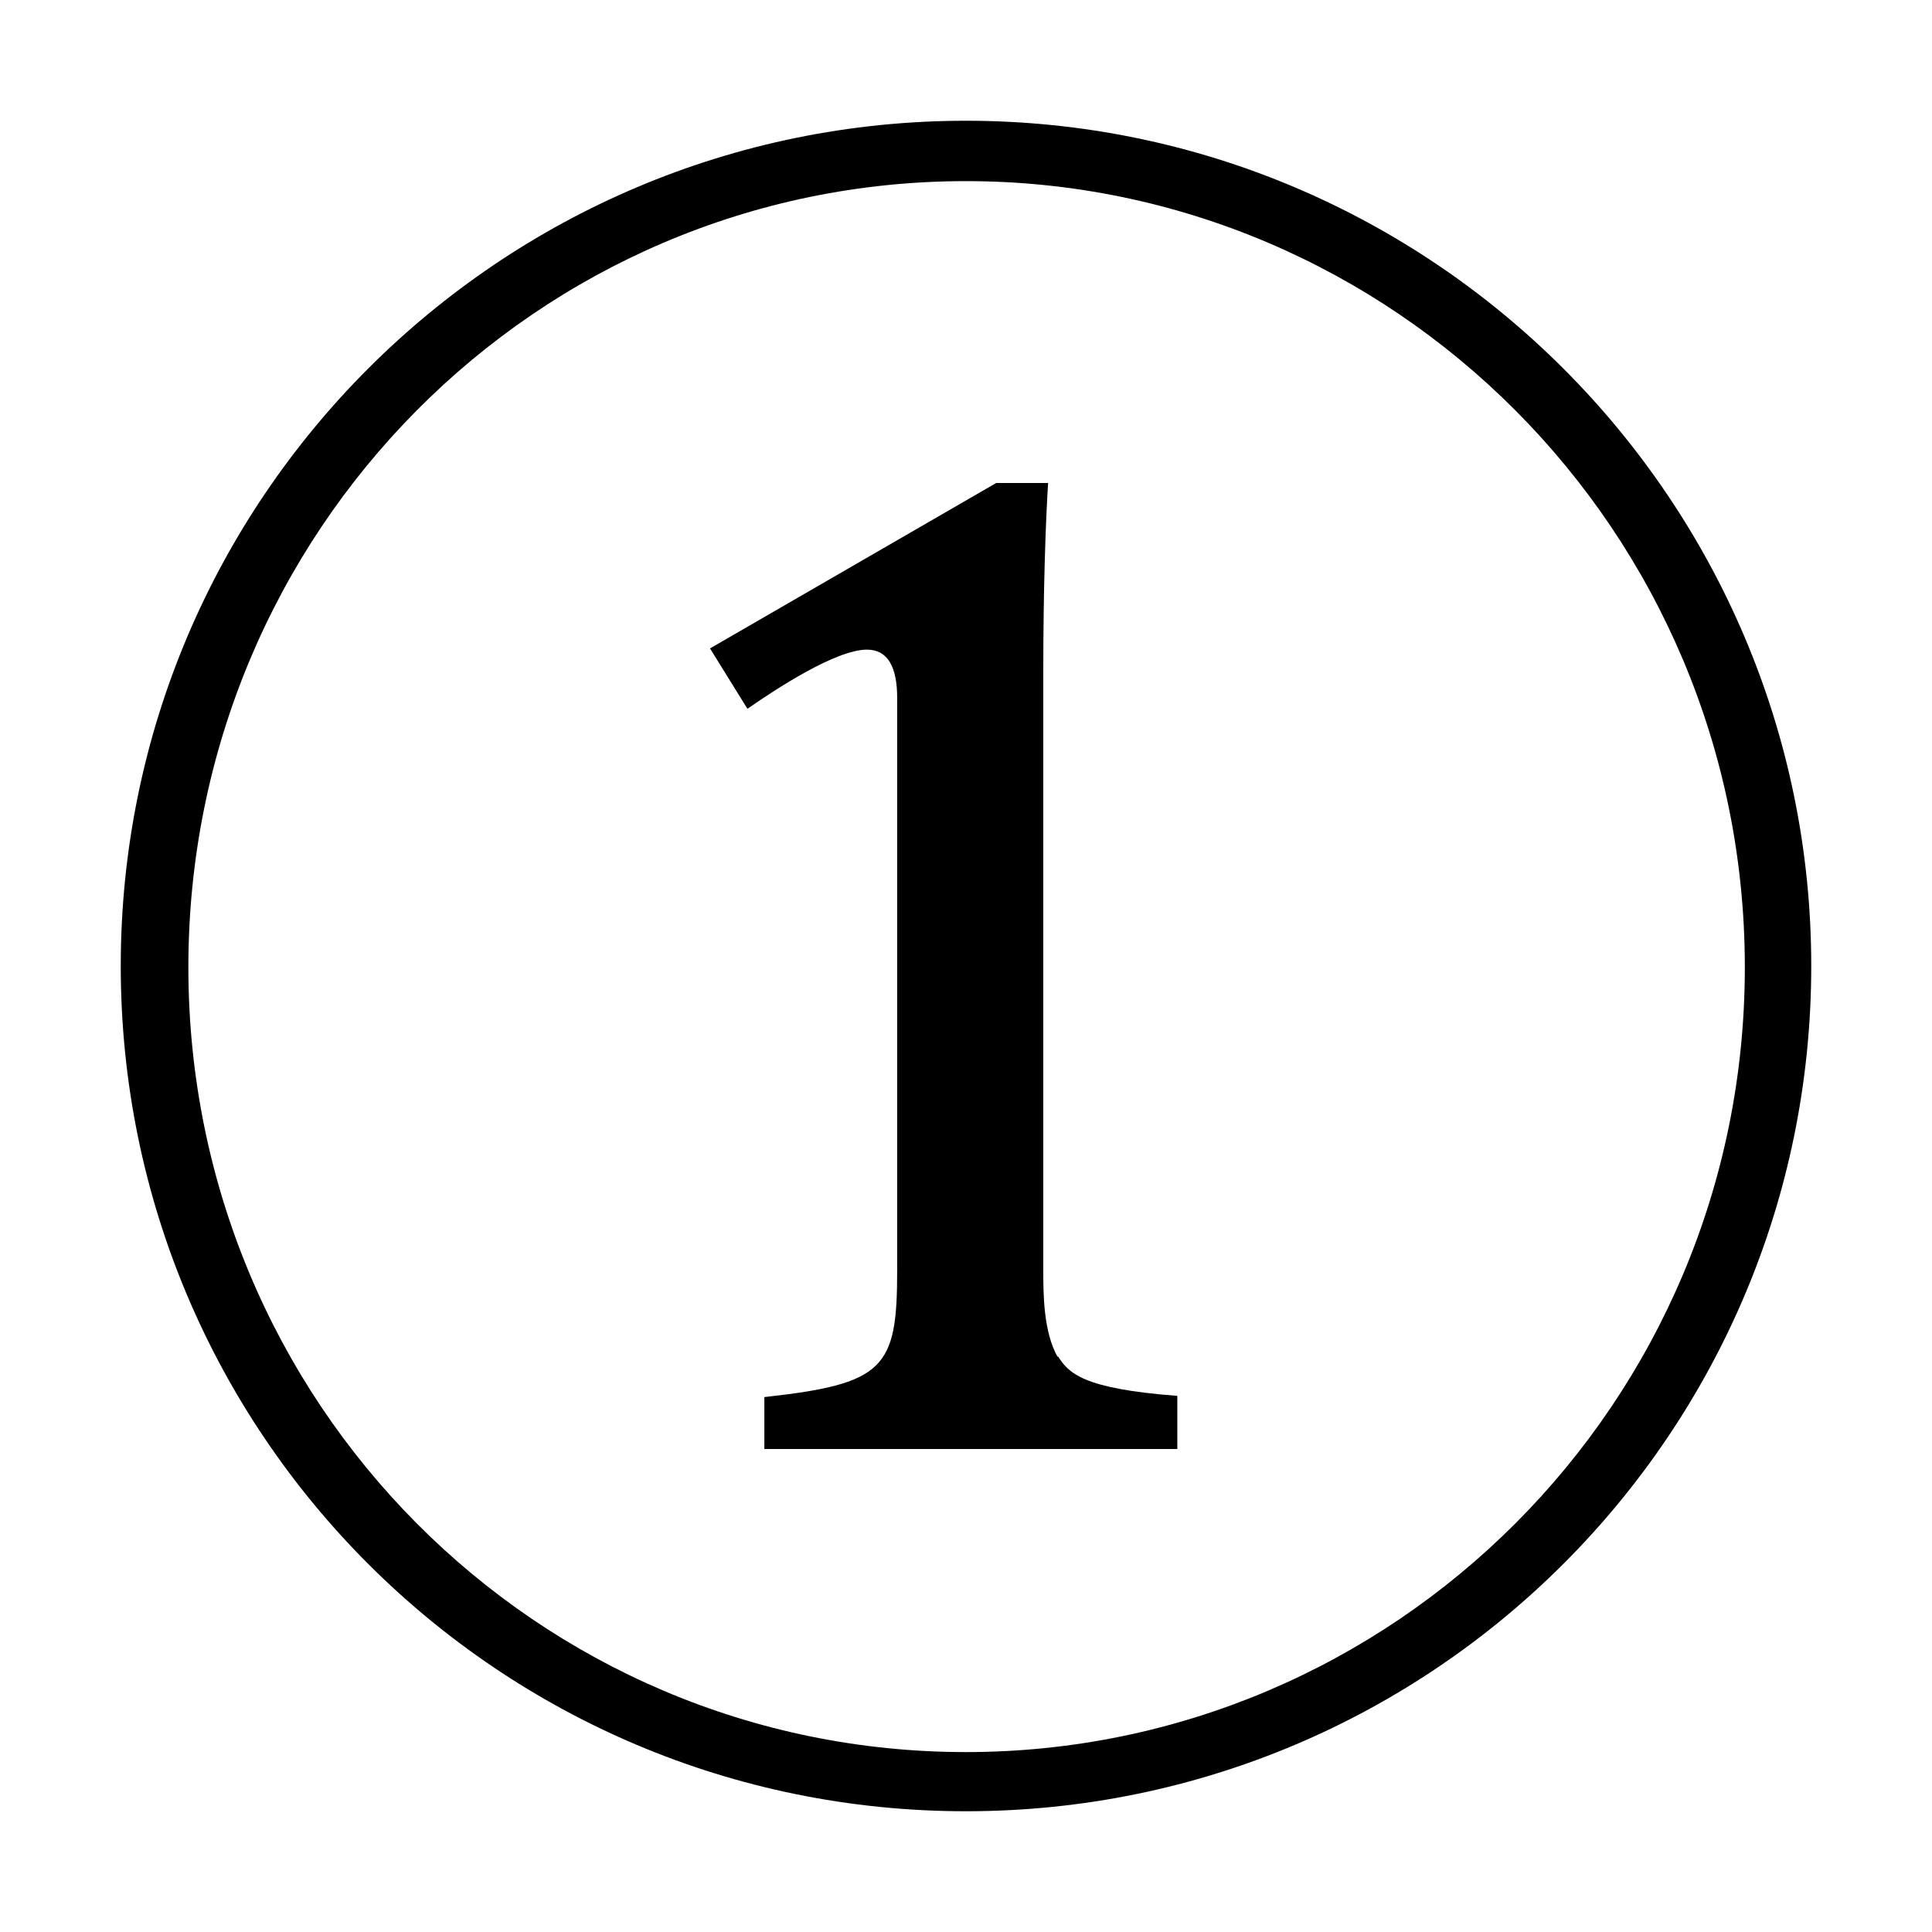
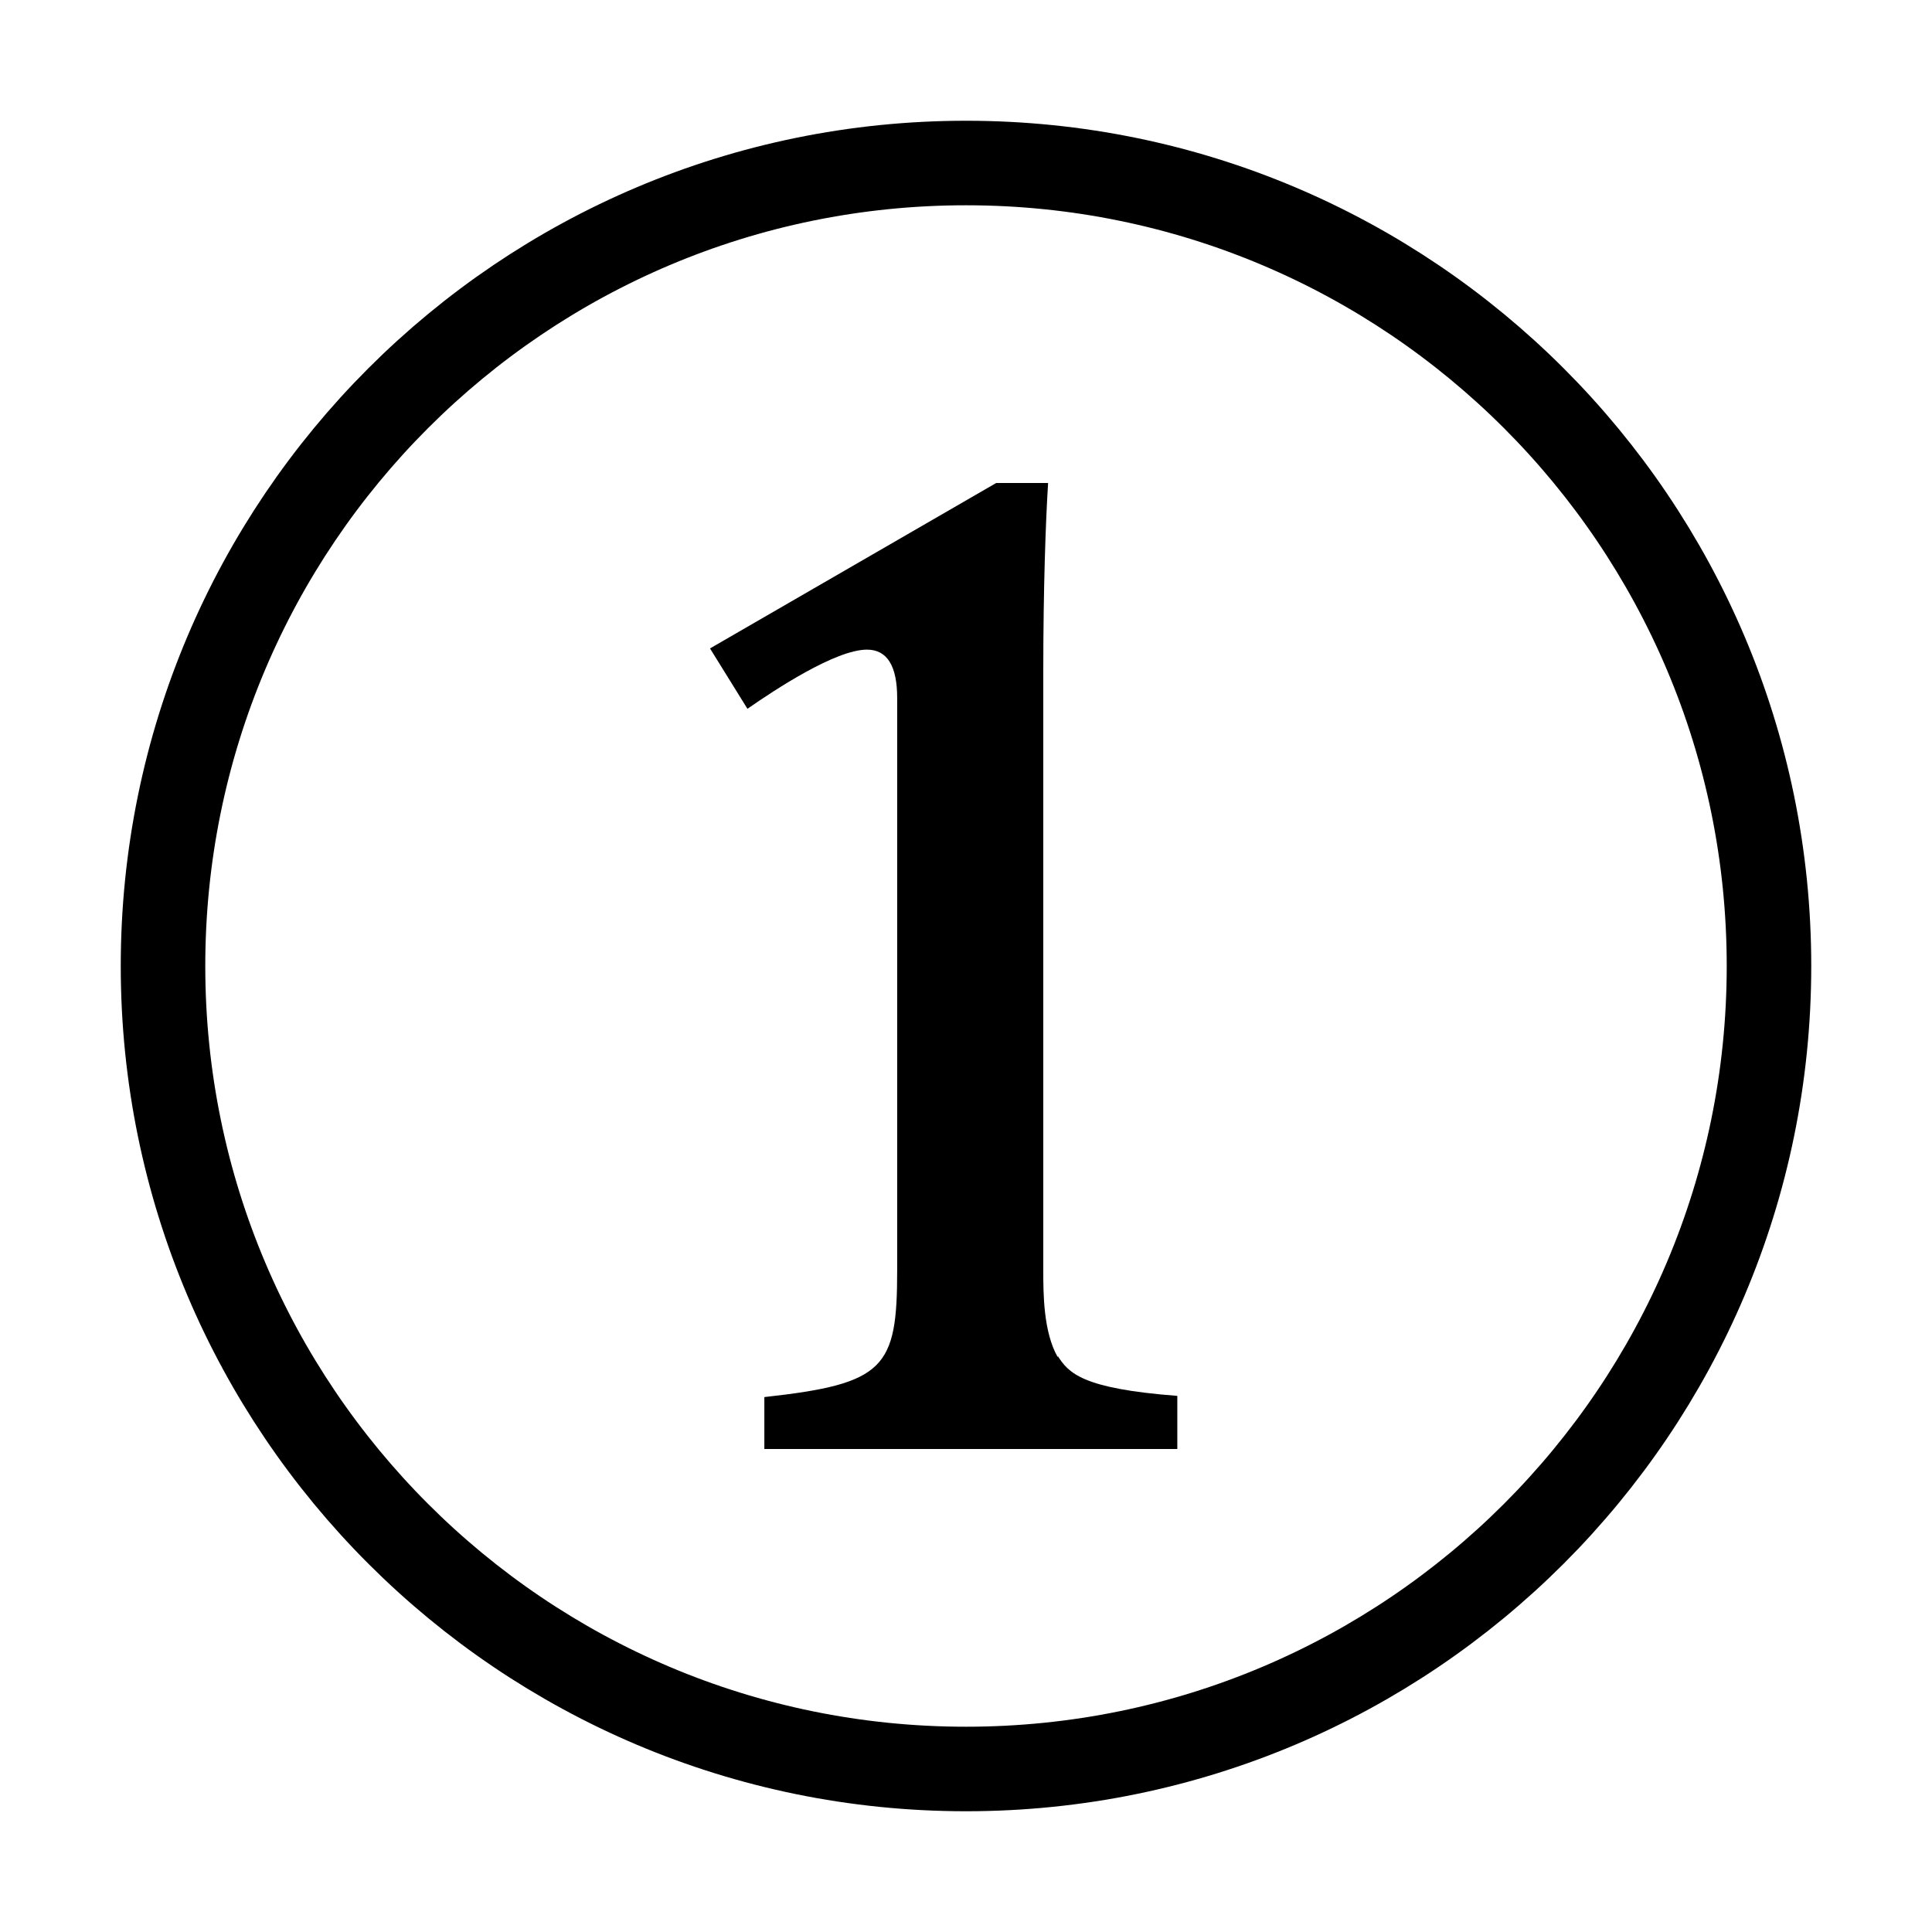
<svg xmlns="http://www.w3.org/2000/svg" height="16" viewBox="0 0 16 16" width="16">
-   <path d="m8 15c-3.87 0-7-3.13-7-7s3.14-7 7-7 7 3.14 7 7-3.13 7-7 7zm0-13.5c-3.55 0-6.44 2.9-6.44 6.51s2.89 6.5 6.44 6.5c3.53 0 6.45-2.88 6.45-6.5s-2.92-6.51-6.45-6.51z" />
  <path d="m8.68 4c-.02.31-.04.87-.04 1.56v4.96c0 .19 0 .51.12.72v-.01c.09.14.2.27.99.33v.44h-3.42v-.43c1-.11 1.1-.24 1.1-1.05v-4.74c0-.26-.08-.4-.25-.4-.26 0-.76.33-.99.49l-.31-.5 2.37-1.37z" />
+   <circle cx="8" cy="8" fill="none" r="6.65" stroke="#000" stroke-linecap="round" stroke-linejoin="round" stroke-width=".7" />
</svg>
